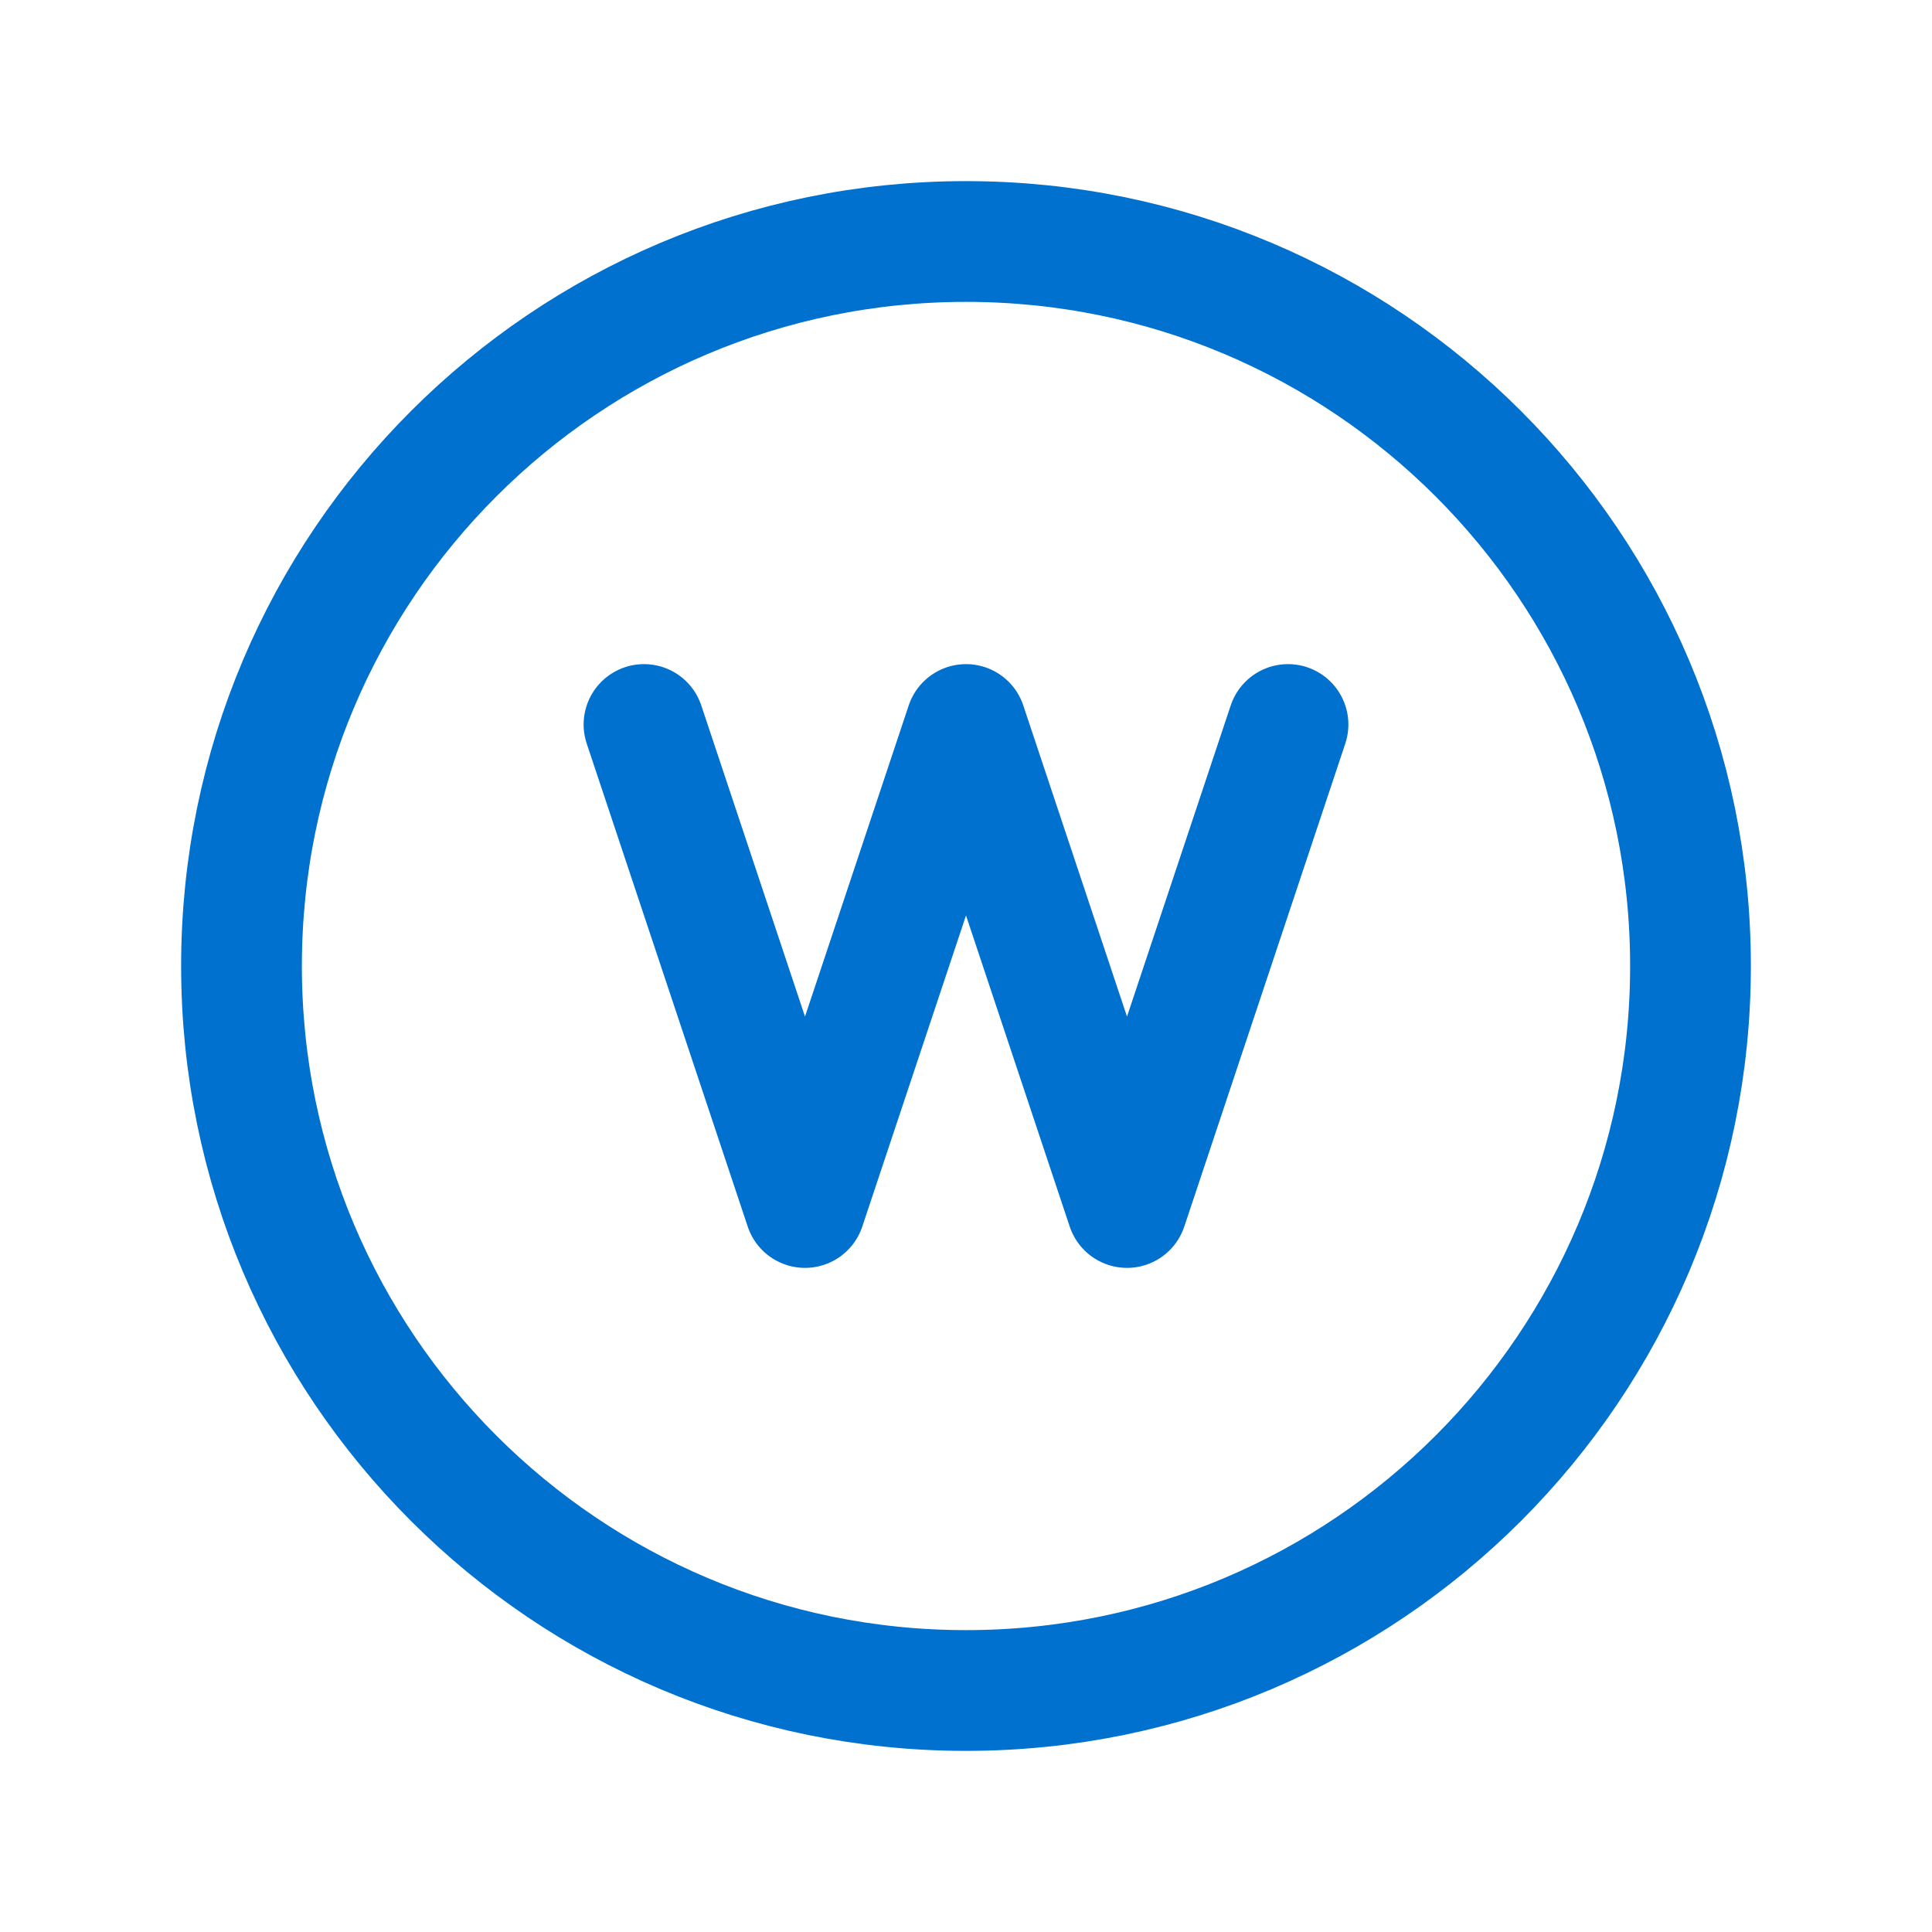
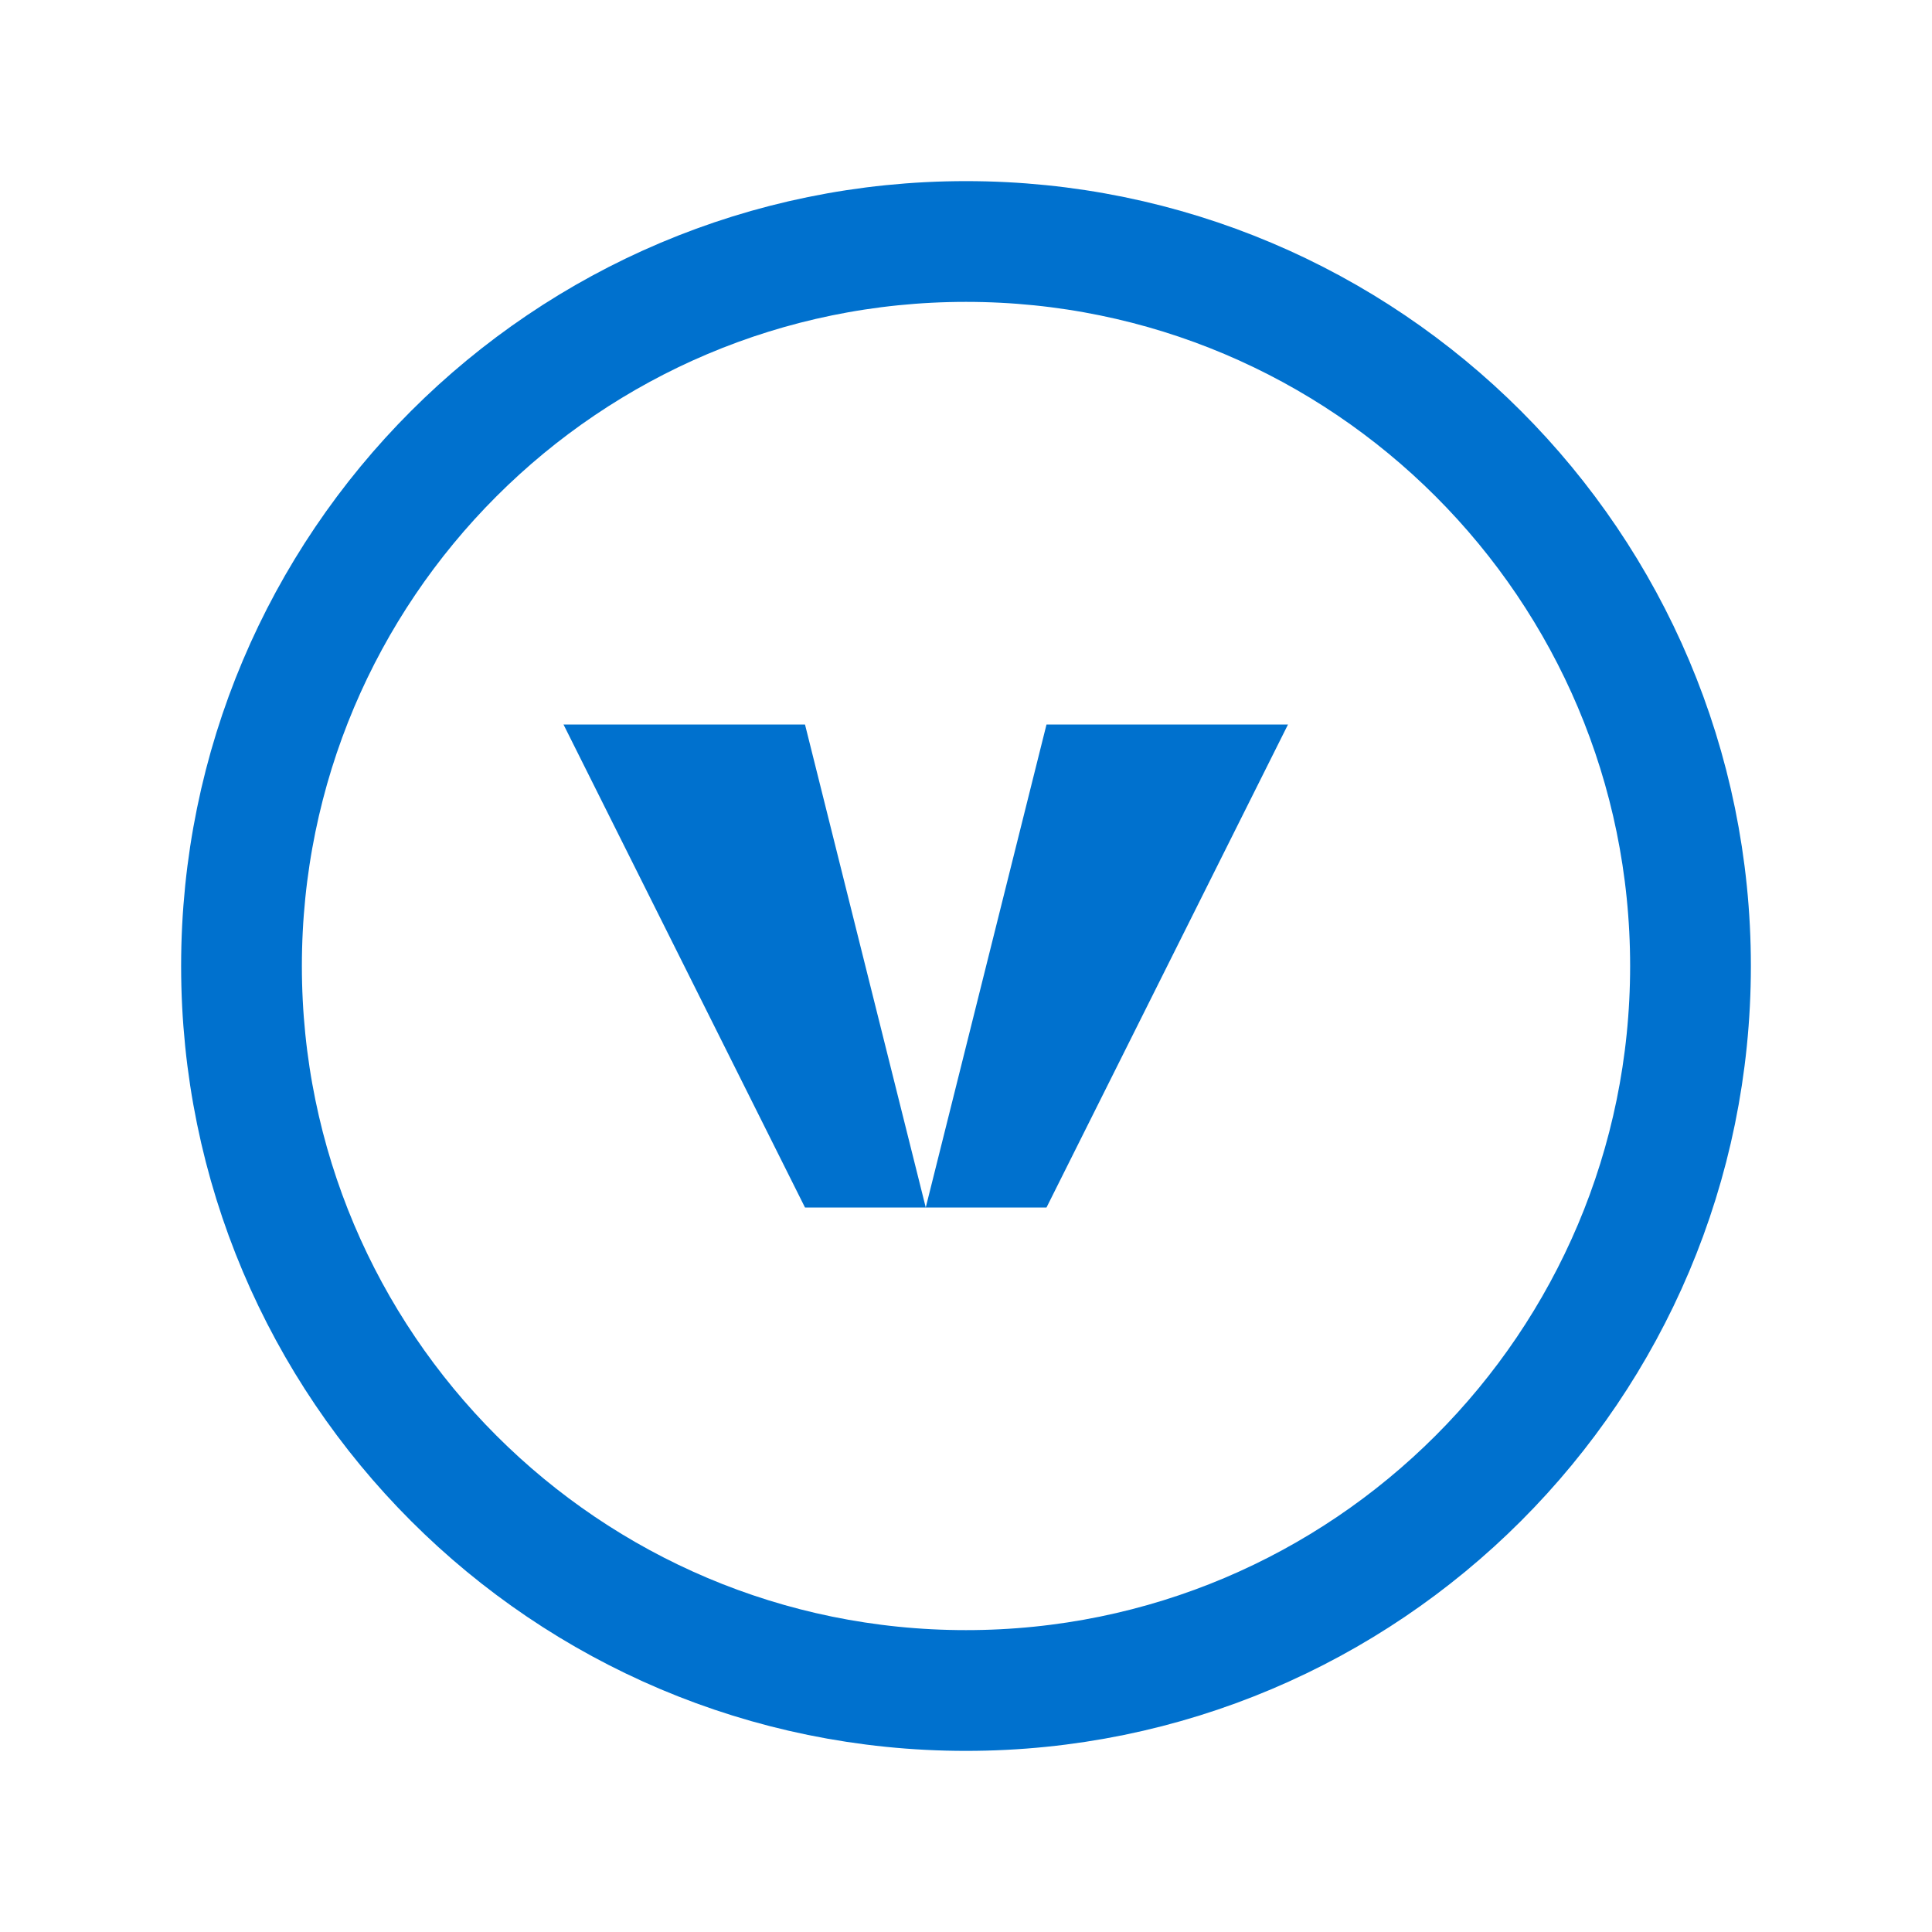
- <svg xmlns="http://www.w3.org/2000/svg" viewBox="0 0 24 24" fill="none">
+ <svg xmlns="http://www.w3.org/2000/svg" viewBox="0 0 24 24">
  <circle cx="12" cy="12" r="9" stroke="#0071CE" stroke-width="1.5" fill="none" />
-   <path d="M8 9l2 6 2-6 2 6 2-6" stroke="#0071CE" stroke-width="1.5" stroke-linecap="round" stroke-linejoin="round" />
+   <path d="M7 9h3l1.5 6L13 9h3l-3 6h-3L7 9z" fill="#0071CE" />
</svg>
